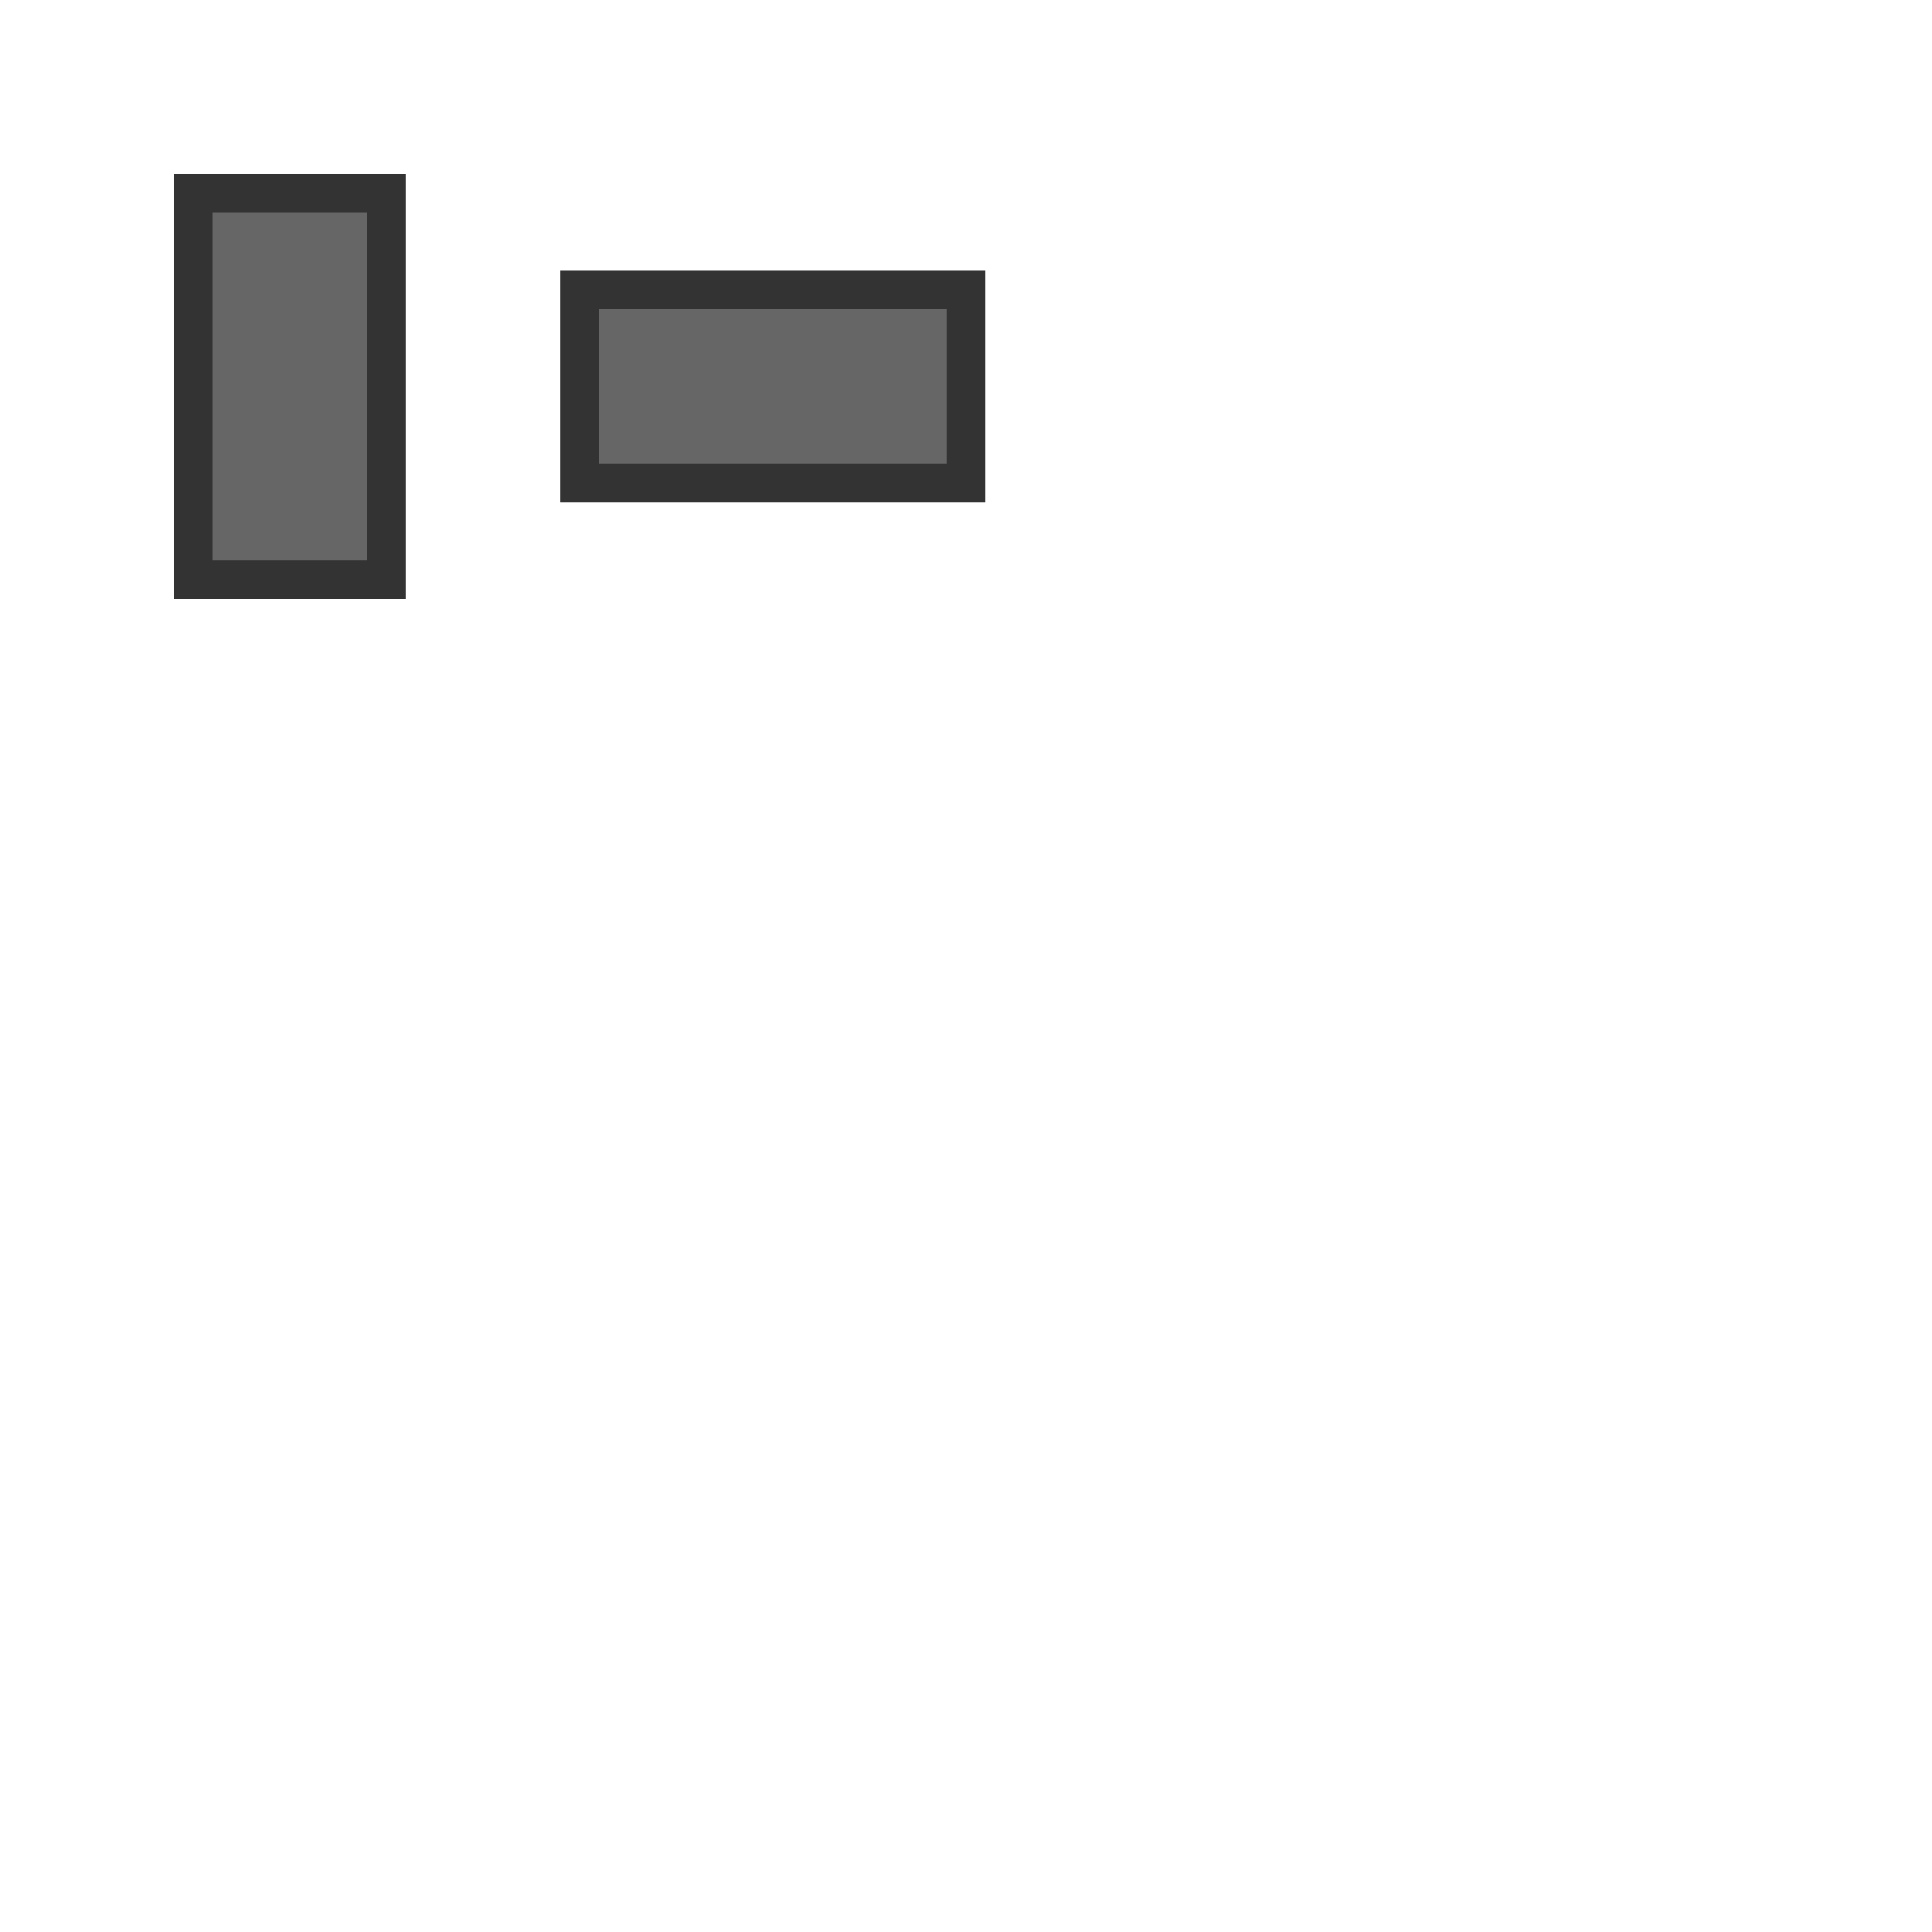
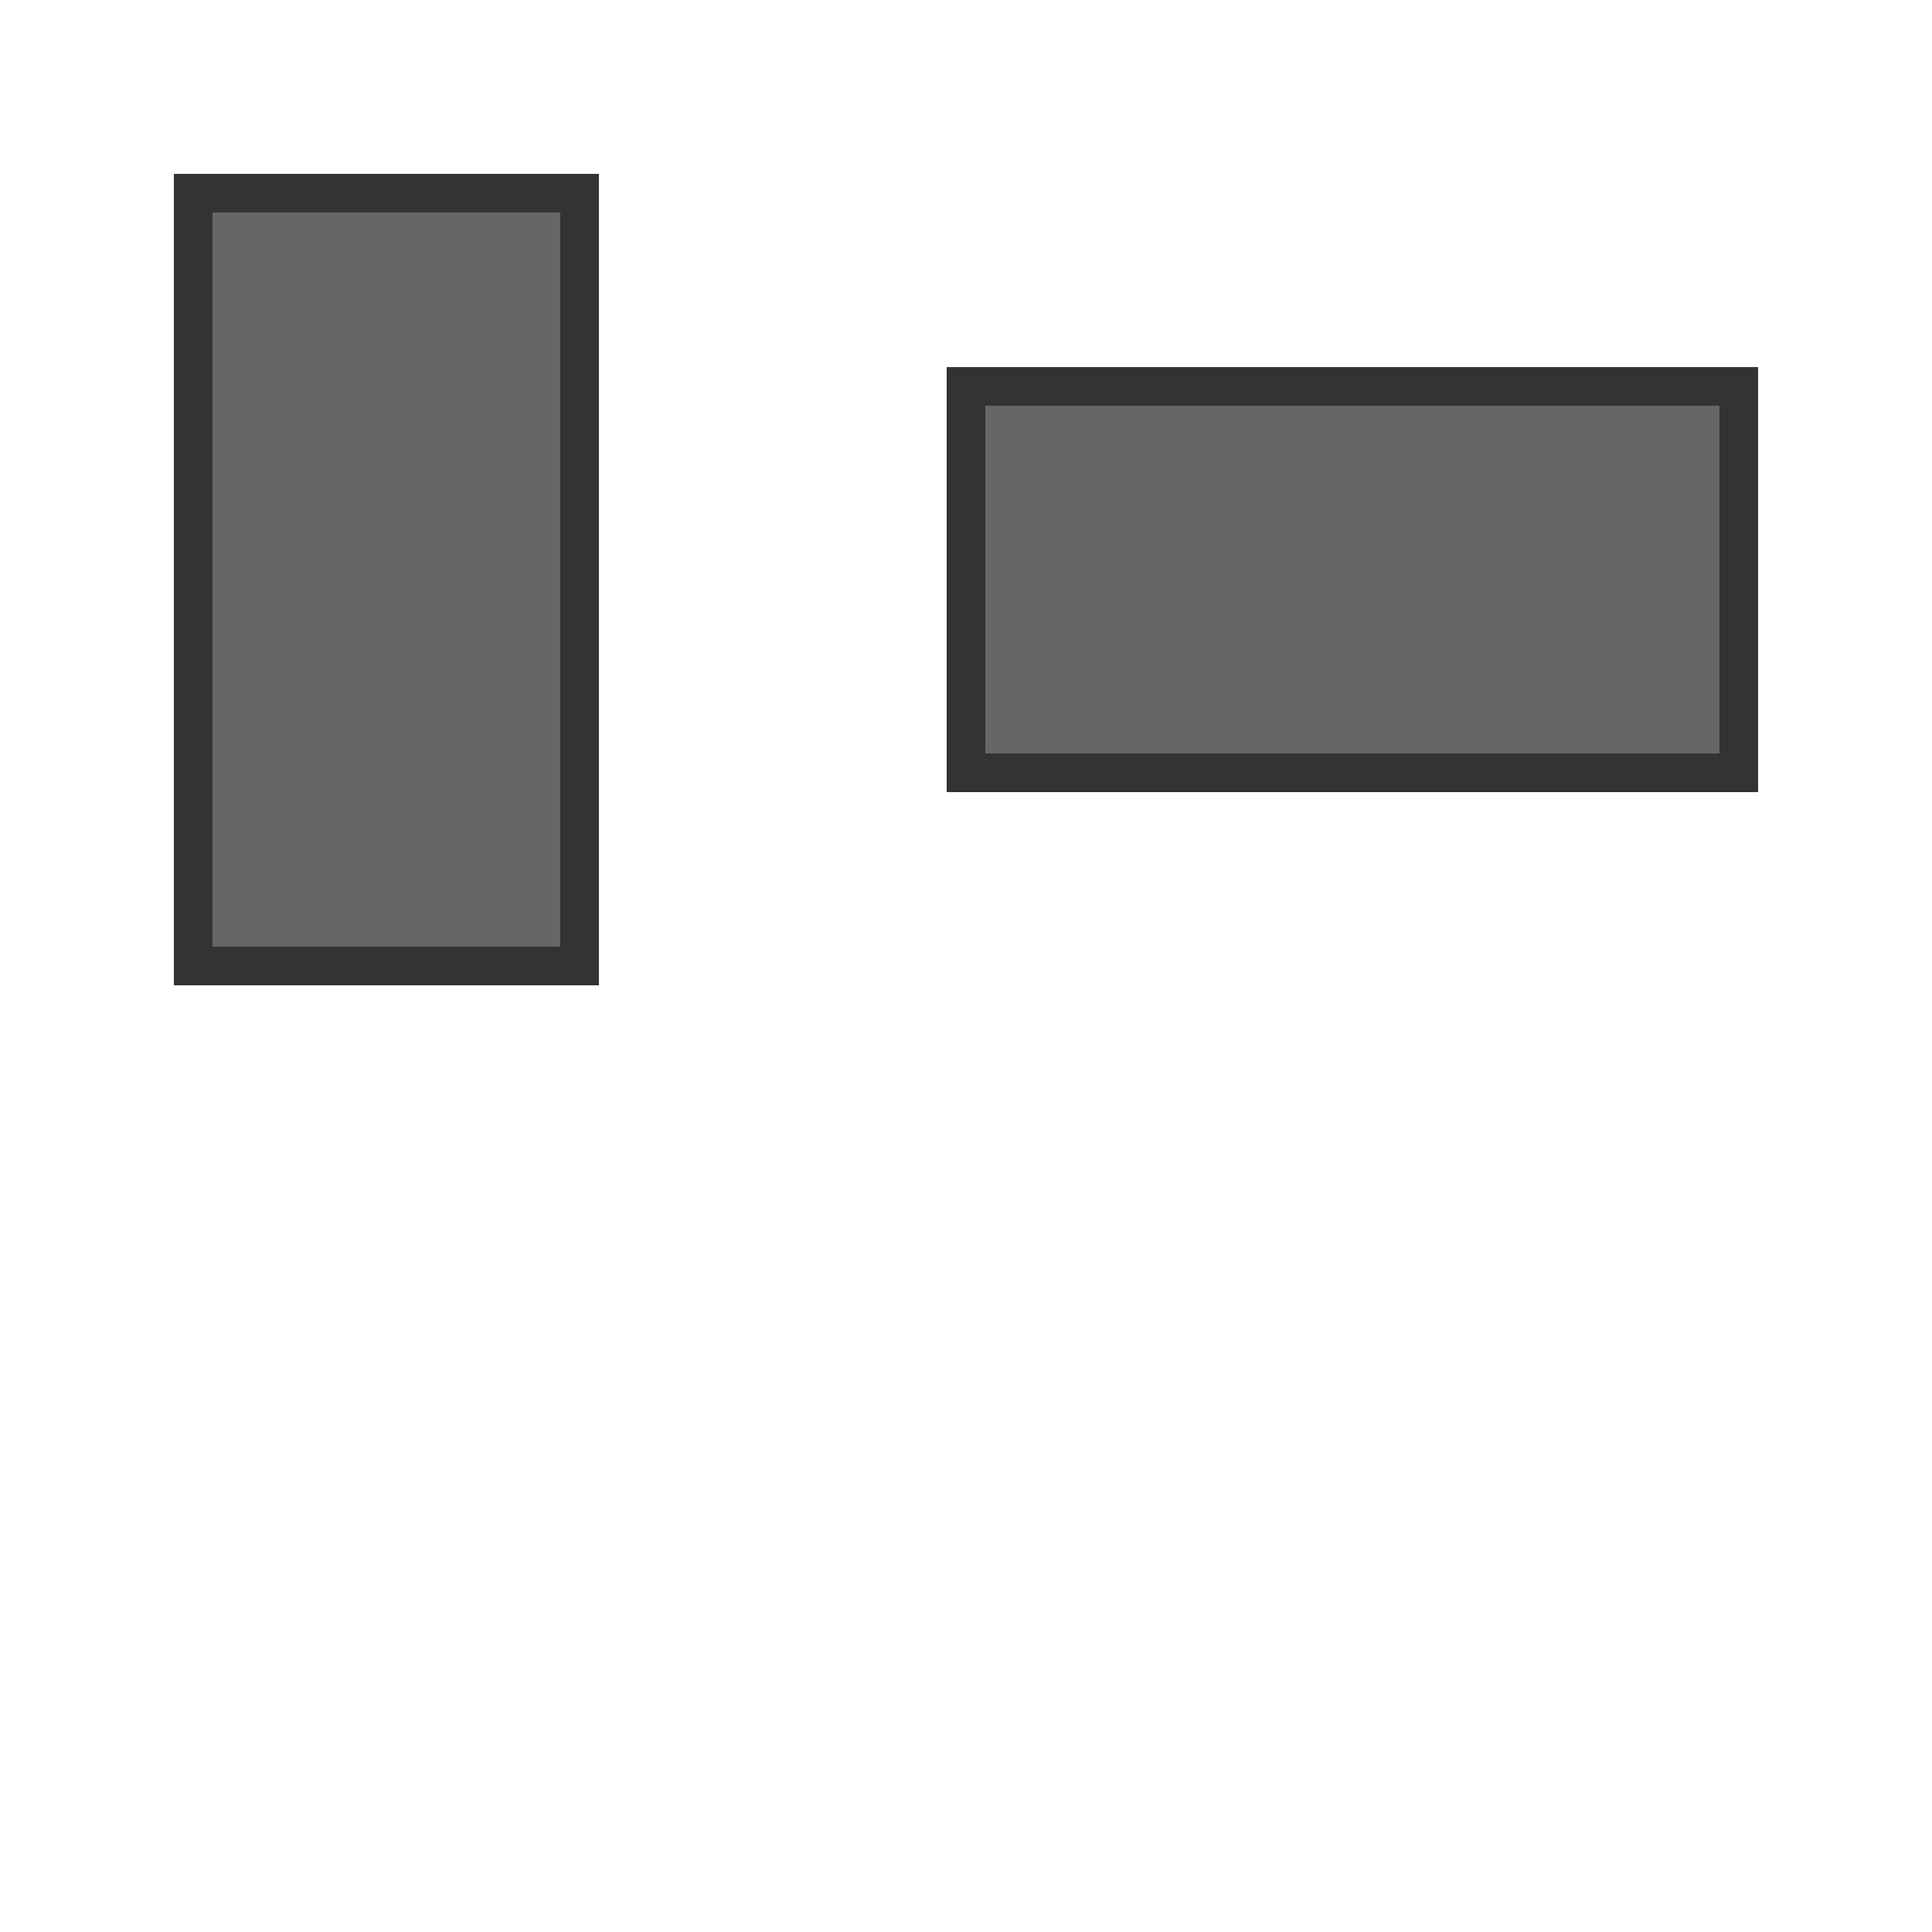
<svg xmlns="http://www.w3.org/2000/svg" width="100" height="100">
  <g>
-     <rect width="10" height="20" x="10" y="10" fill="#666666" stroke="#333333" stroke-width="2" />
+     <rect width="20" height="40" x="10" y="10" fill="#666666" stroke="#333333" stroke-width="2" />
  </g>
-   <g transform="translate(60, 5) rotate(90)">
-     <rect width="10" height="20" x="10" y="10" fill="#666666" stroke="#333333" stroke-width="2" />
+   <g transform="translate(100, 10) rotate(90)">
+     <rect width="20" height="40" x="10" y="10" fill="#666666" stroke="#333333" stroke-width="2" />
  </g>
</svg>
